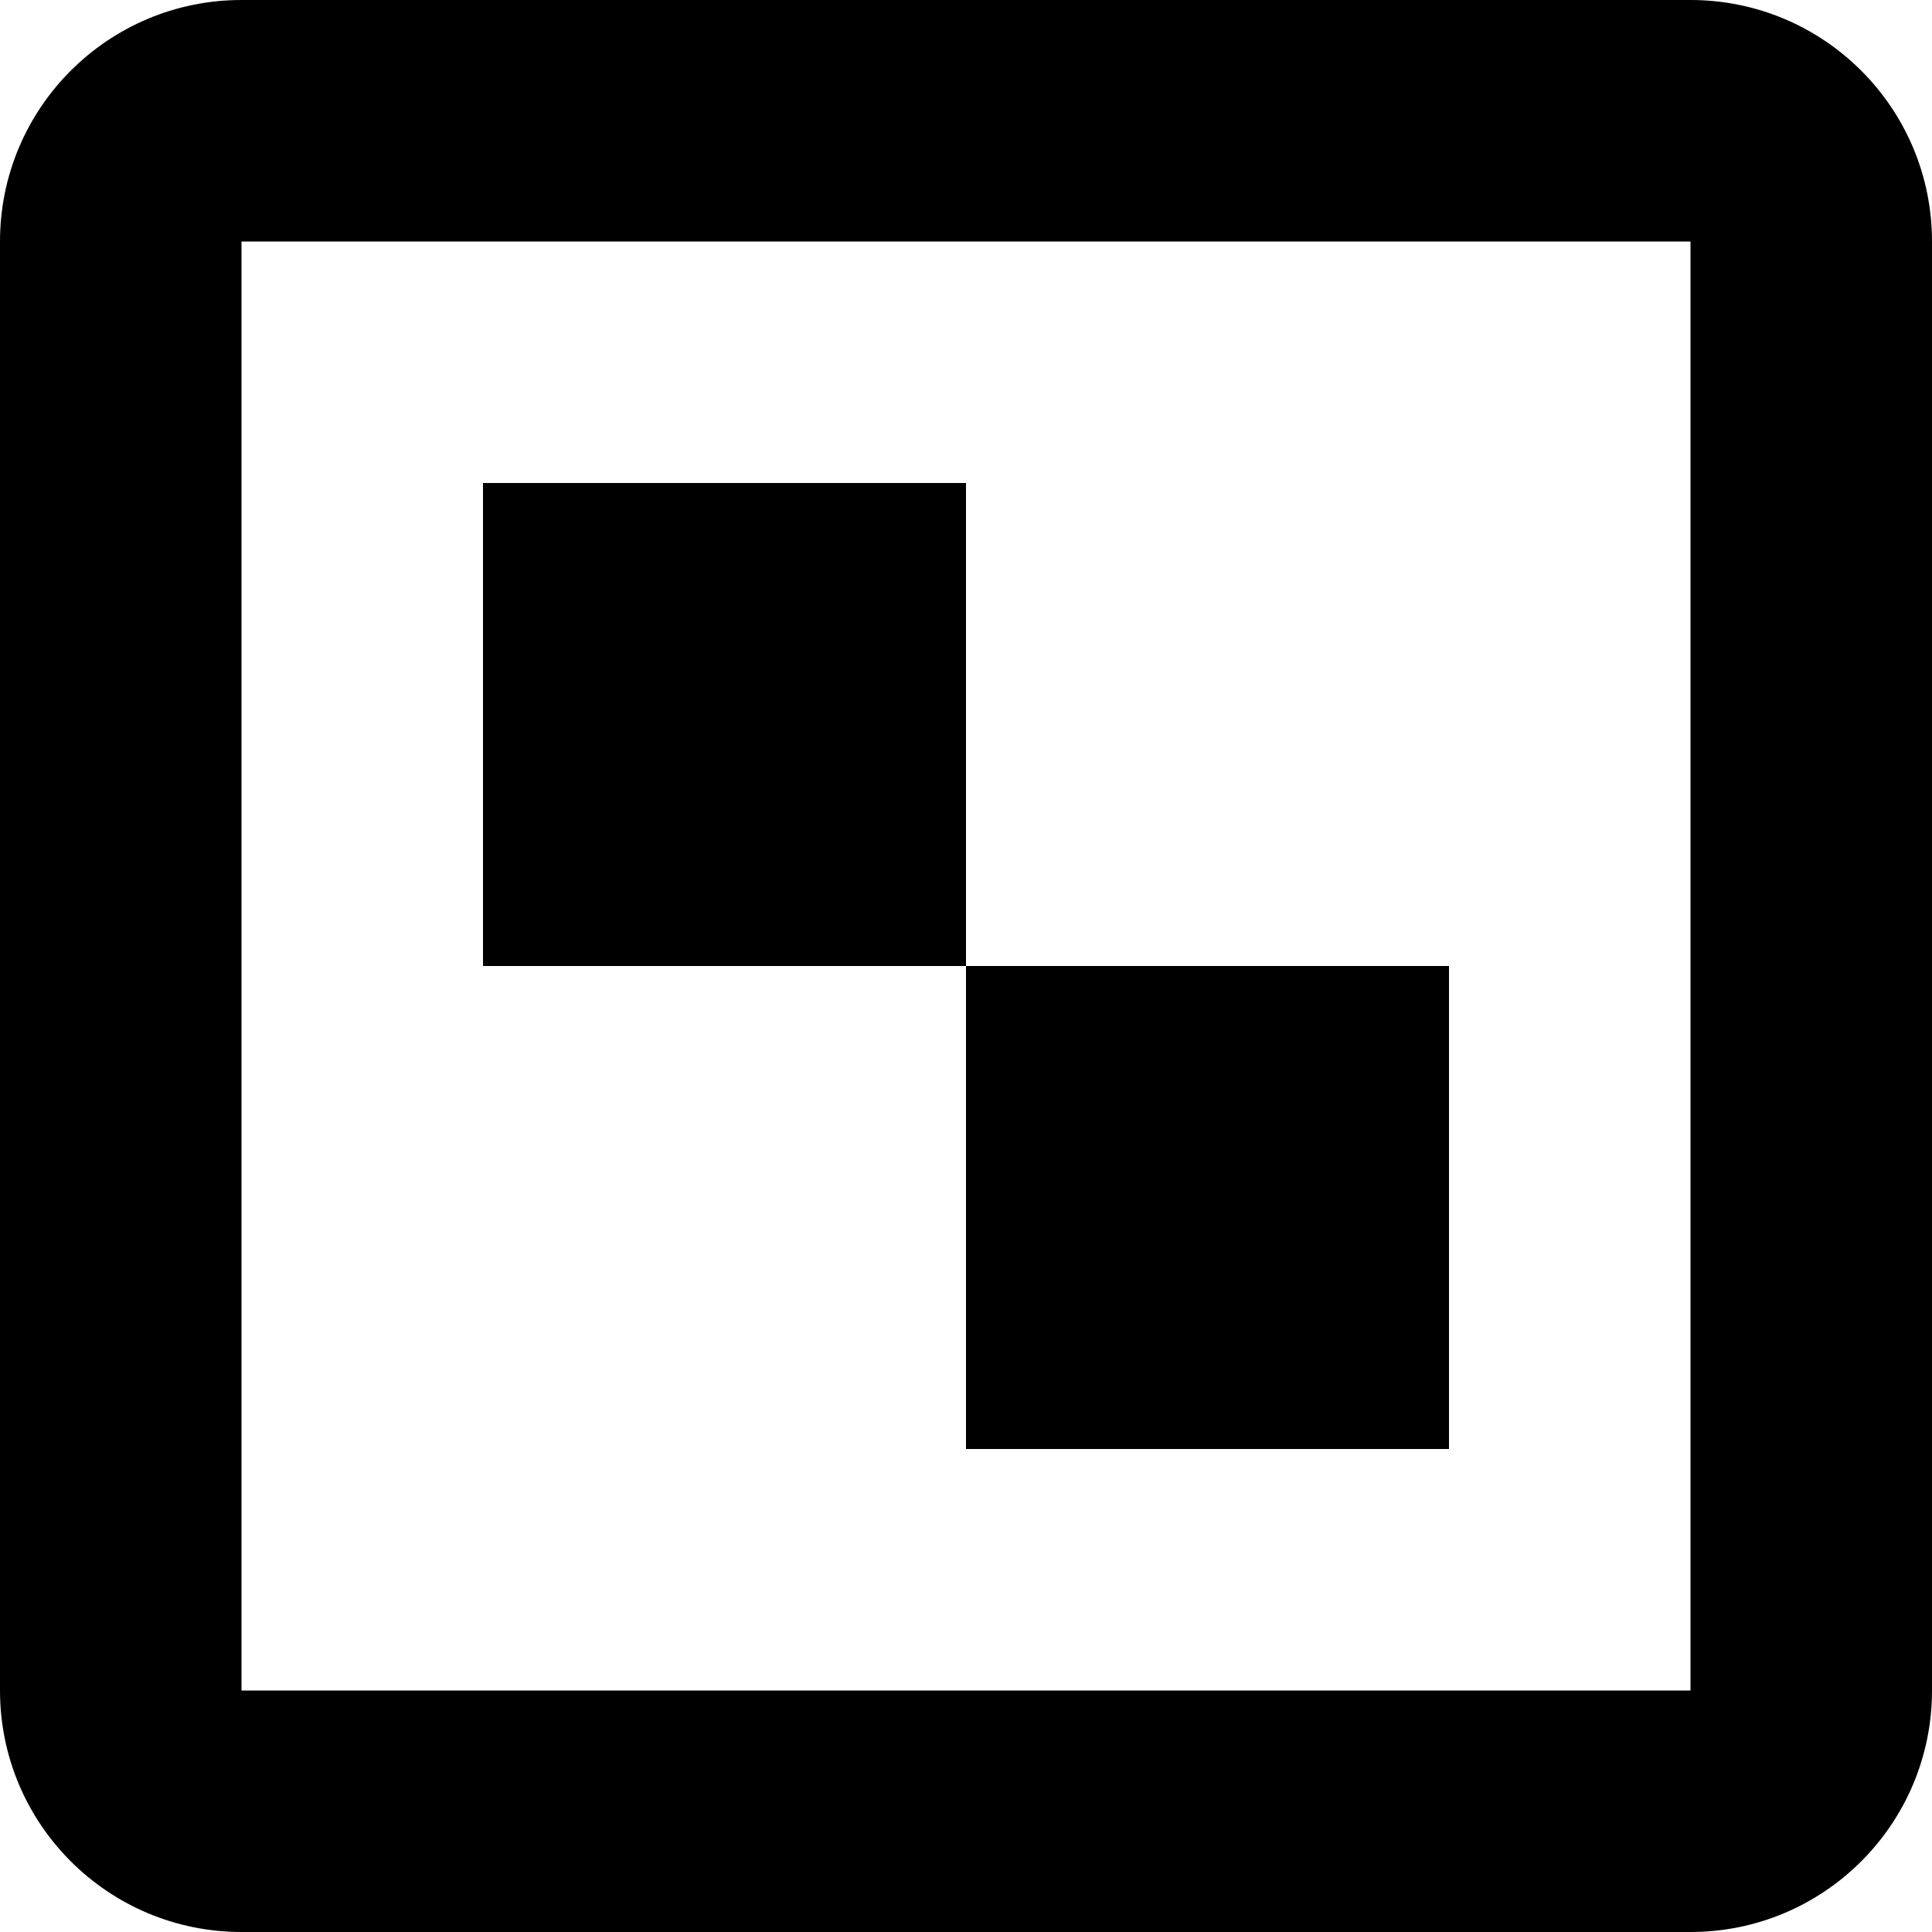
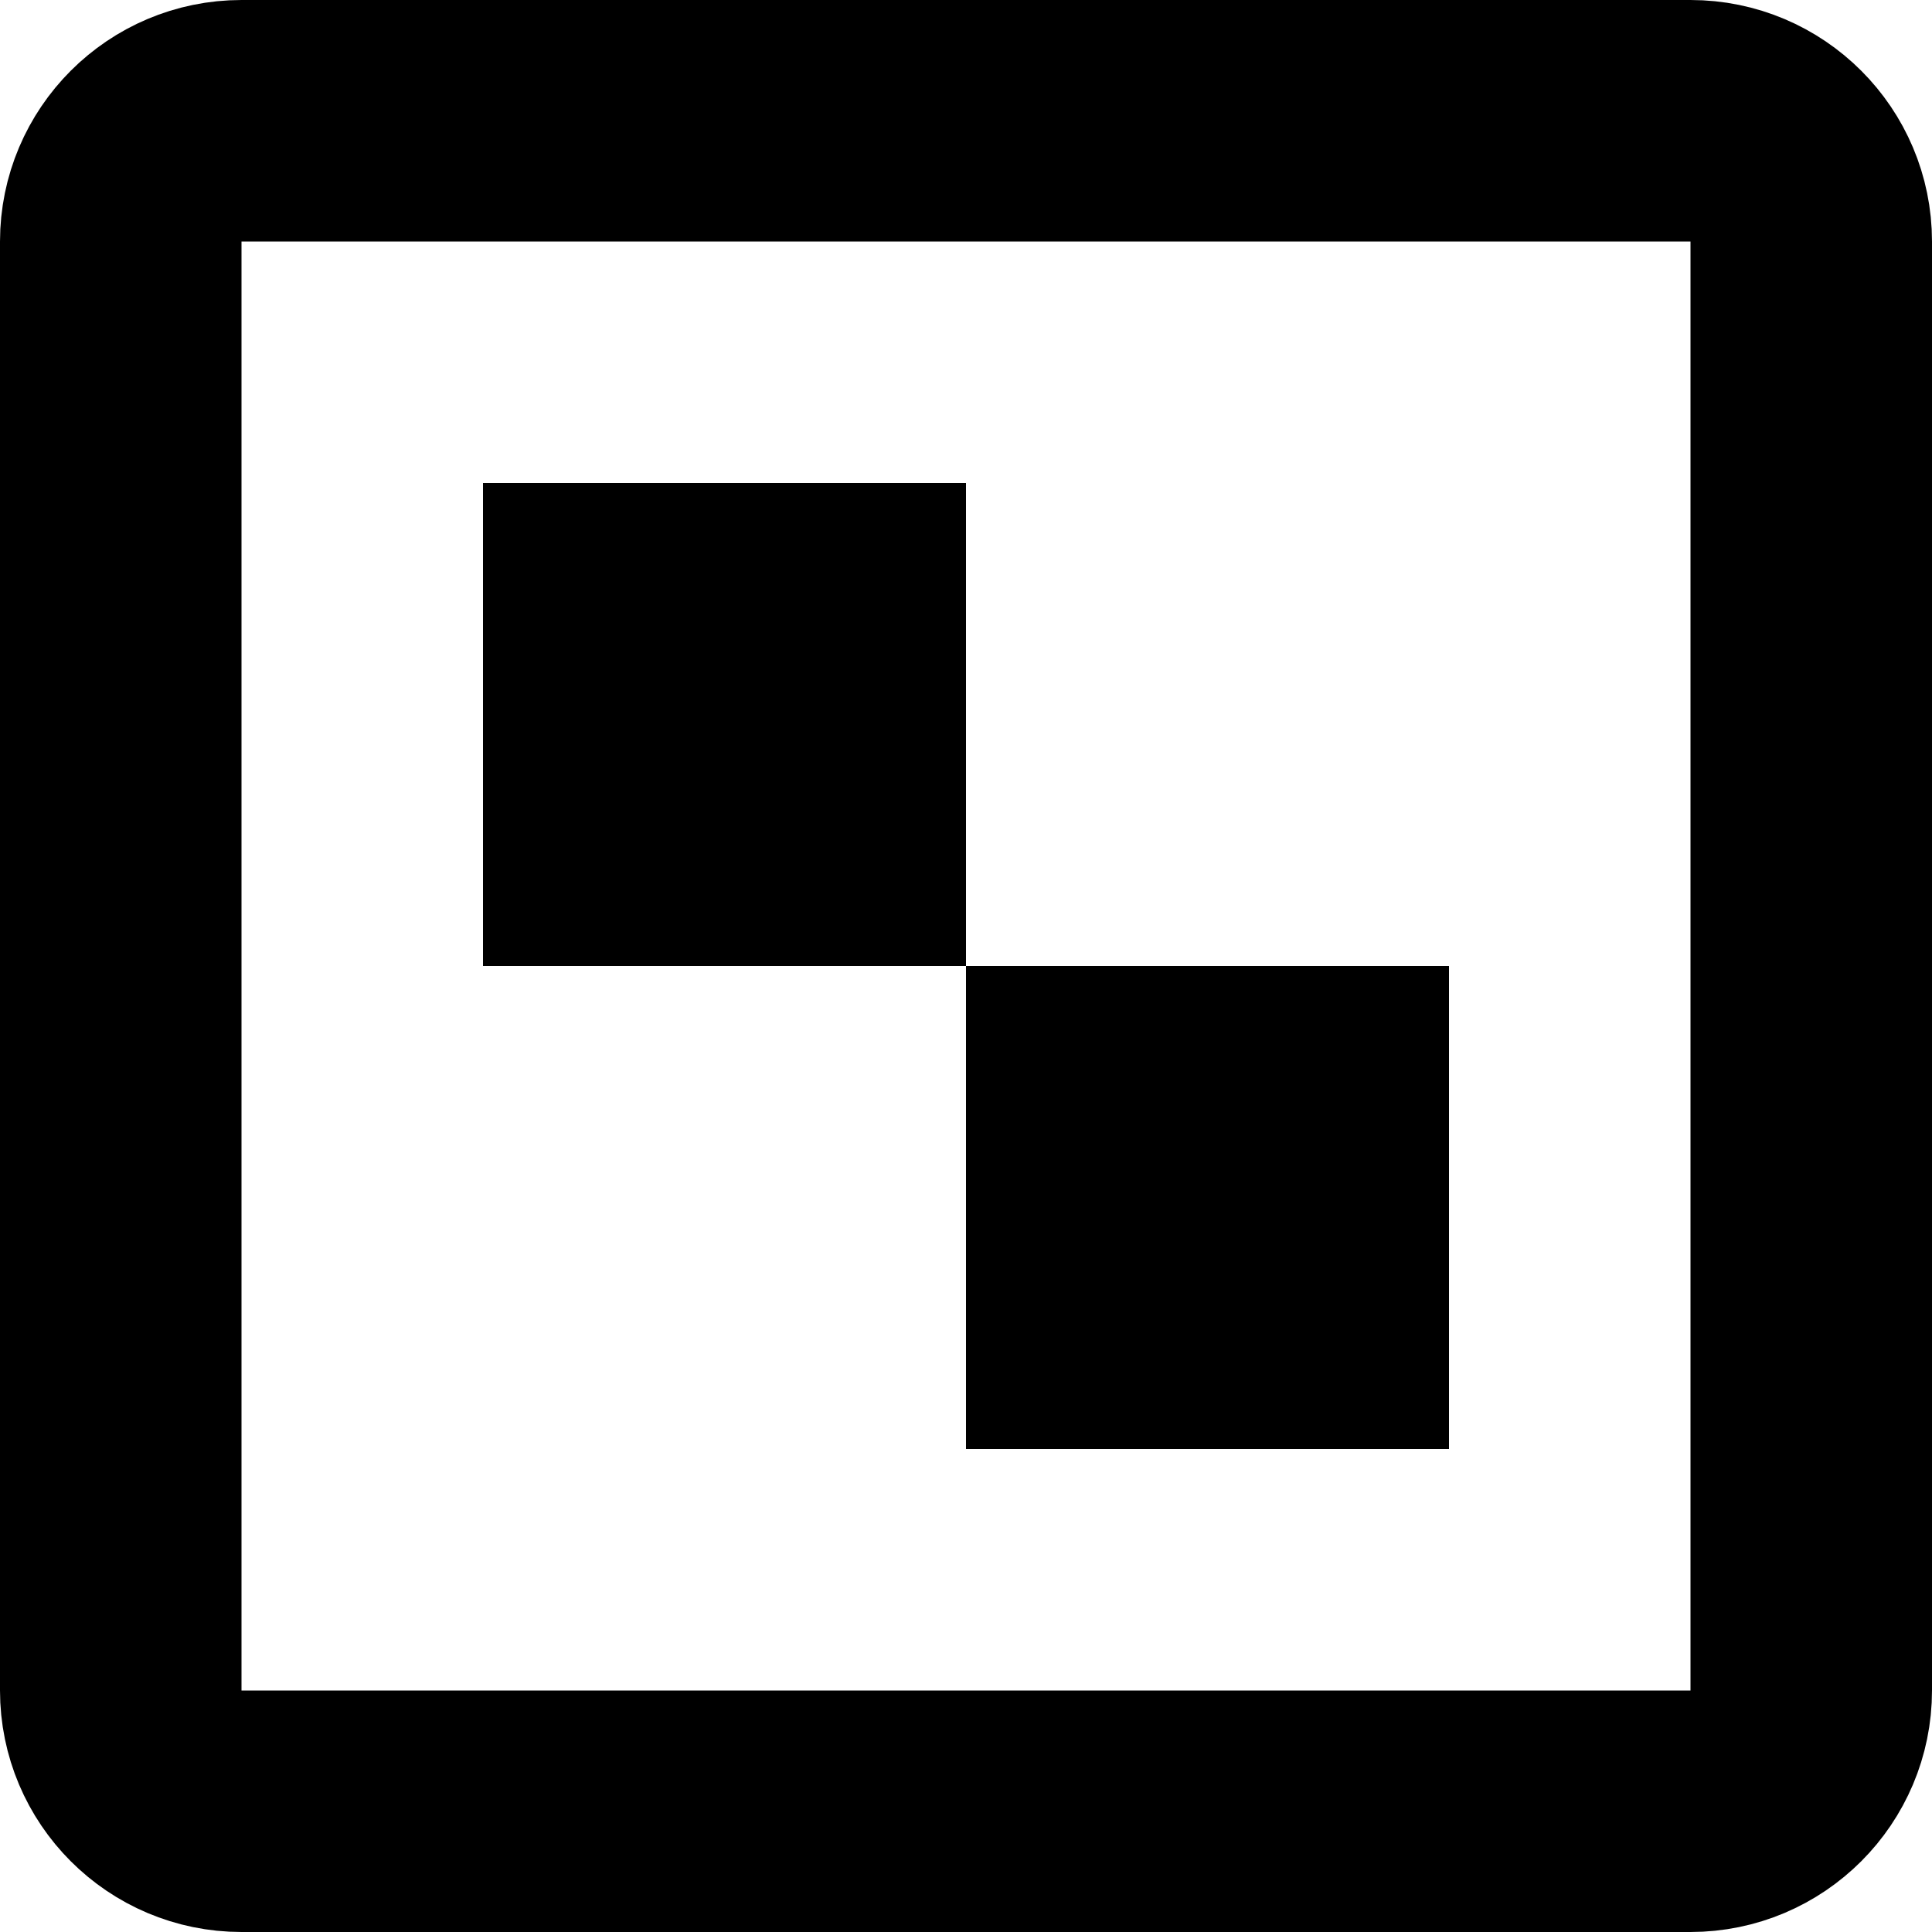
- <svg xmlns="http://www.w3.org/2000/svg" width="16" height="16" viewBox="0 0 16 16" fill="currentColor">
-   <path fill-rule="evenodd" clip-rule="evenodd" d="M2 14H14V2H2V14ZM14 16H2C0.895 16 0 15.105 0 14V2C0 0.895 0.895 0 2 0H14C15.105 0 16 0.895 16 2V14C16 15.105 15.105 16 14 16ZM4 4H8V8H4V4ZM8 8V12H12V8H8Z" />
+ <svg xmlns="http://www.w3.org/2000/svg" width="16" height="16" viewBox="0 0 16 16" fill="none" stroke="currentColor">
+   <path d="M14 15H2C1.448 15 1 14.552 1 14V2C1 1.448 1.448 1 2 1H14C14.552 1 15 1.448 15 2V14C15 14.552 14.552 15 14 15Z" stroke-width="2" stroke-linejoin="round" />
+   <rect x="5" y="5" width="2" height="2" stroke-width="2" />
+   <rect x="9" y="9" width="2" height="2" stroke-width="2" />
</svg>
